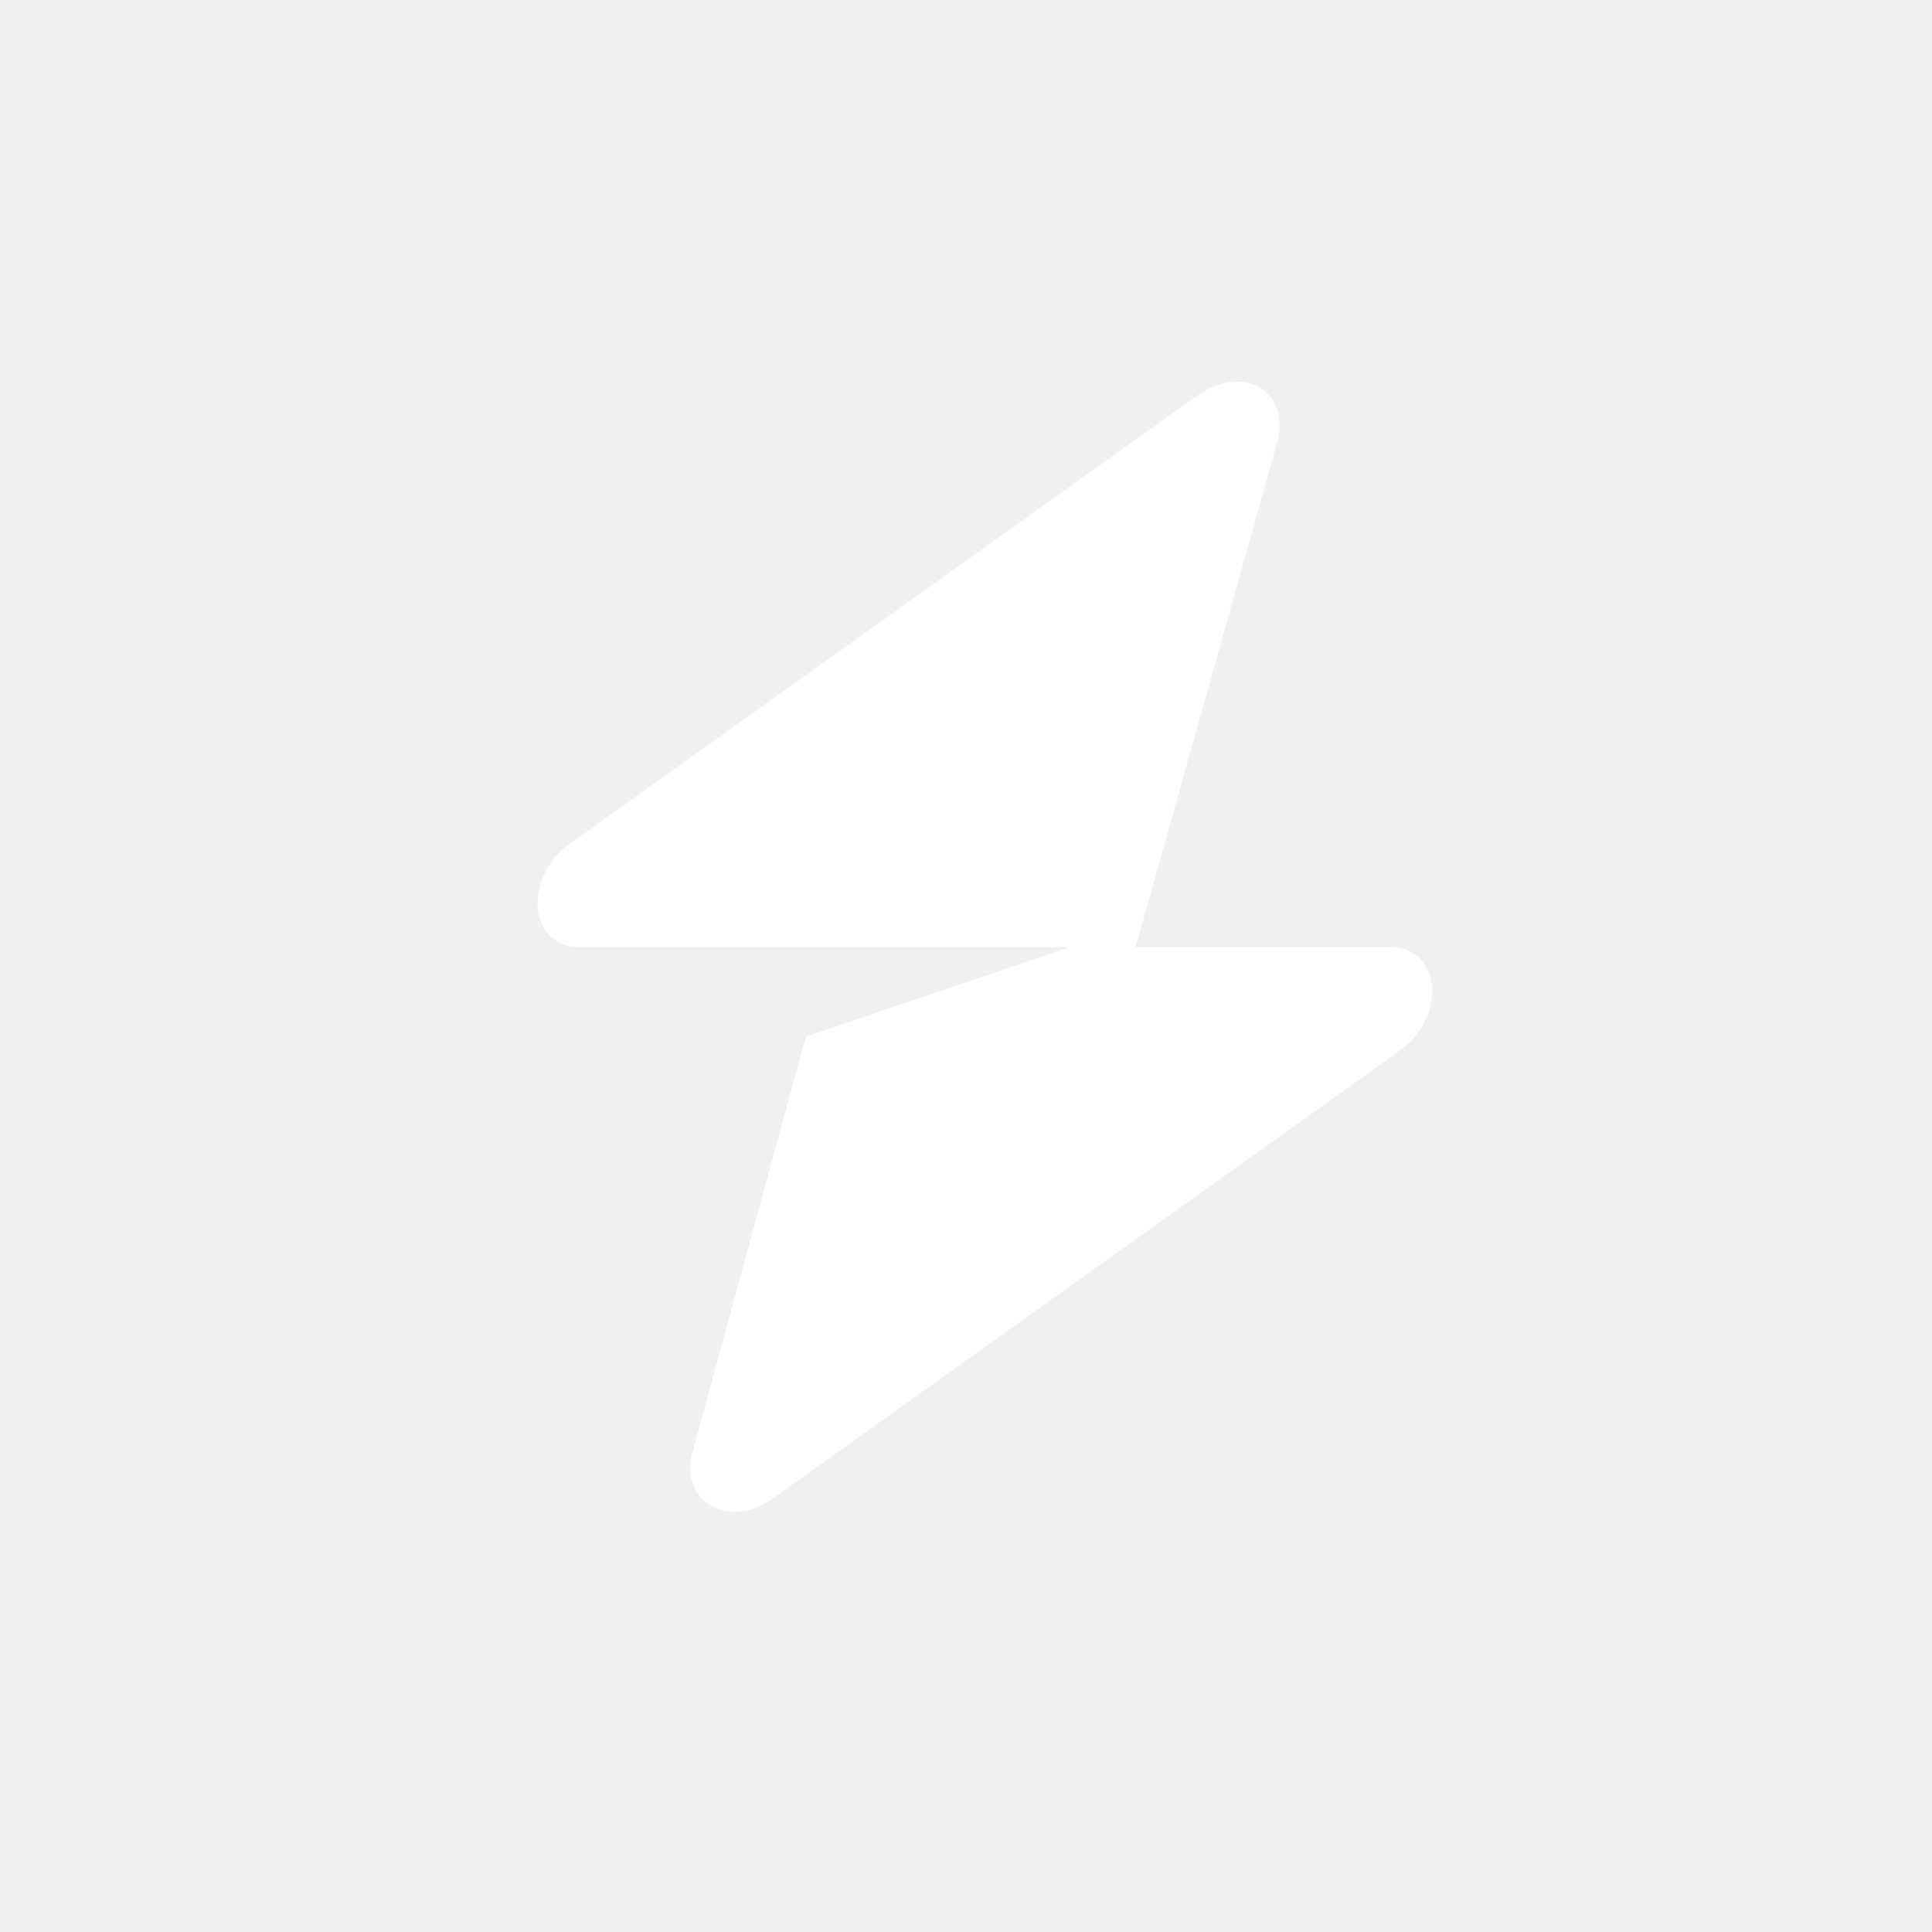
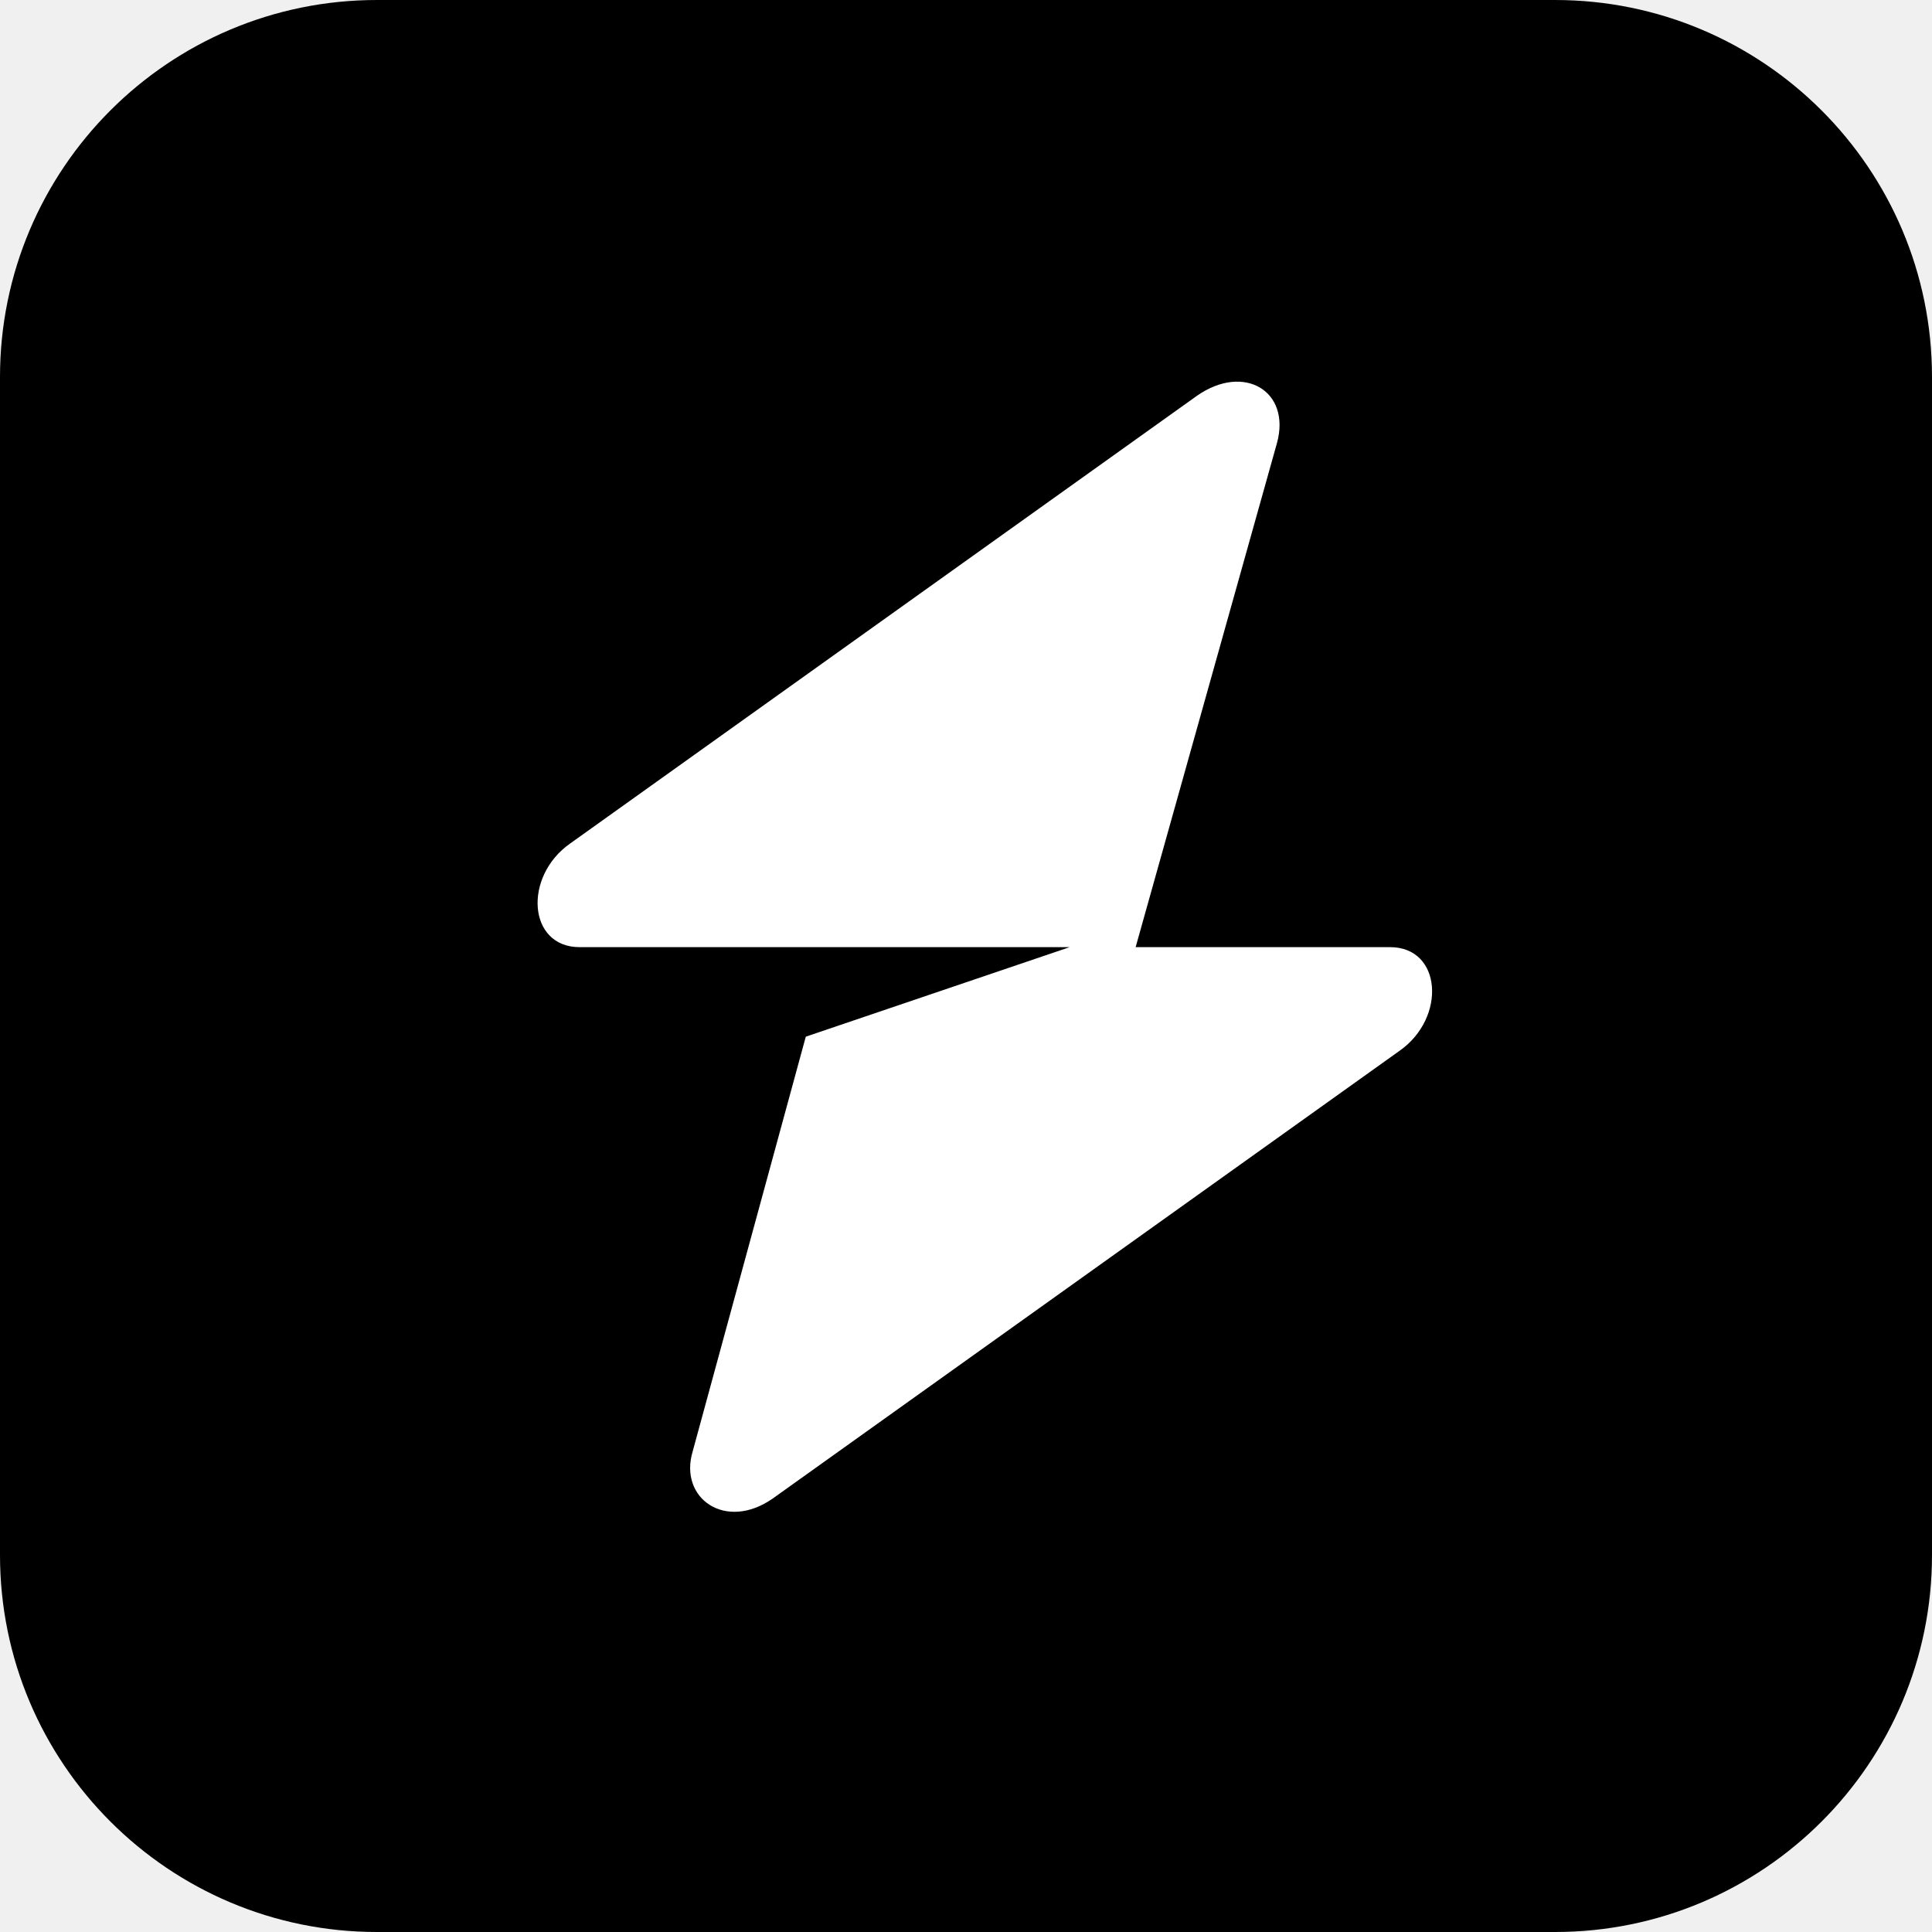
<svg xmlns="http://www.w3.org/2000/svg" viewBox="0 0 41 41" width="120" height="120">
+   <rect width="41" height="41" fill="black" rx="8" />
  <path d="M27.1 9.4C27.4 8.3 26.4 7.7 25.4 8.4L12.1 17.9C11.1 18.6 11.2 20.1 12.3 20.1H15.9H22.7L17.1 22L14.7 30.8C14.4 31.8 15.4 32.5 16.4 31.8L29.7 22.3C30.7 21.6 30.6 20.1 29.5 20.1H24.1L27.1 9.4Z" fill="white" />
</svg>
